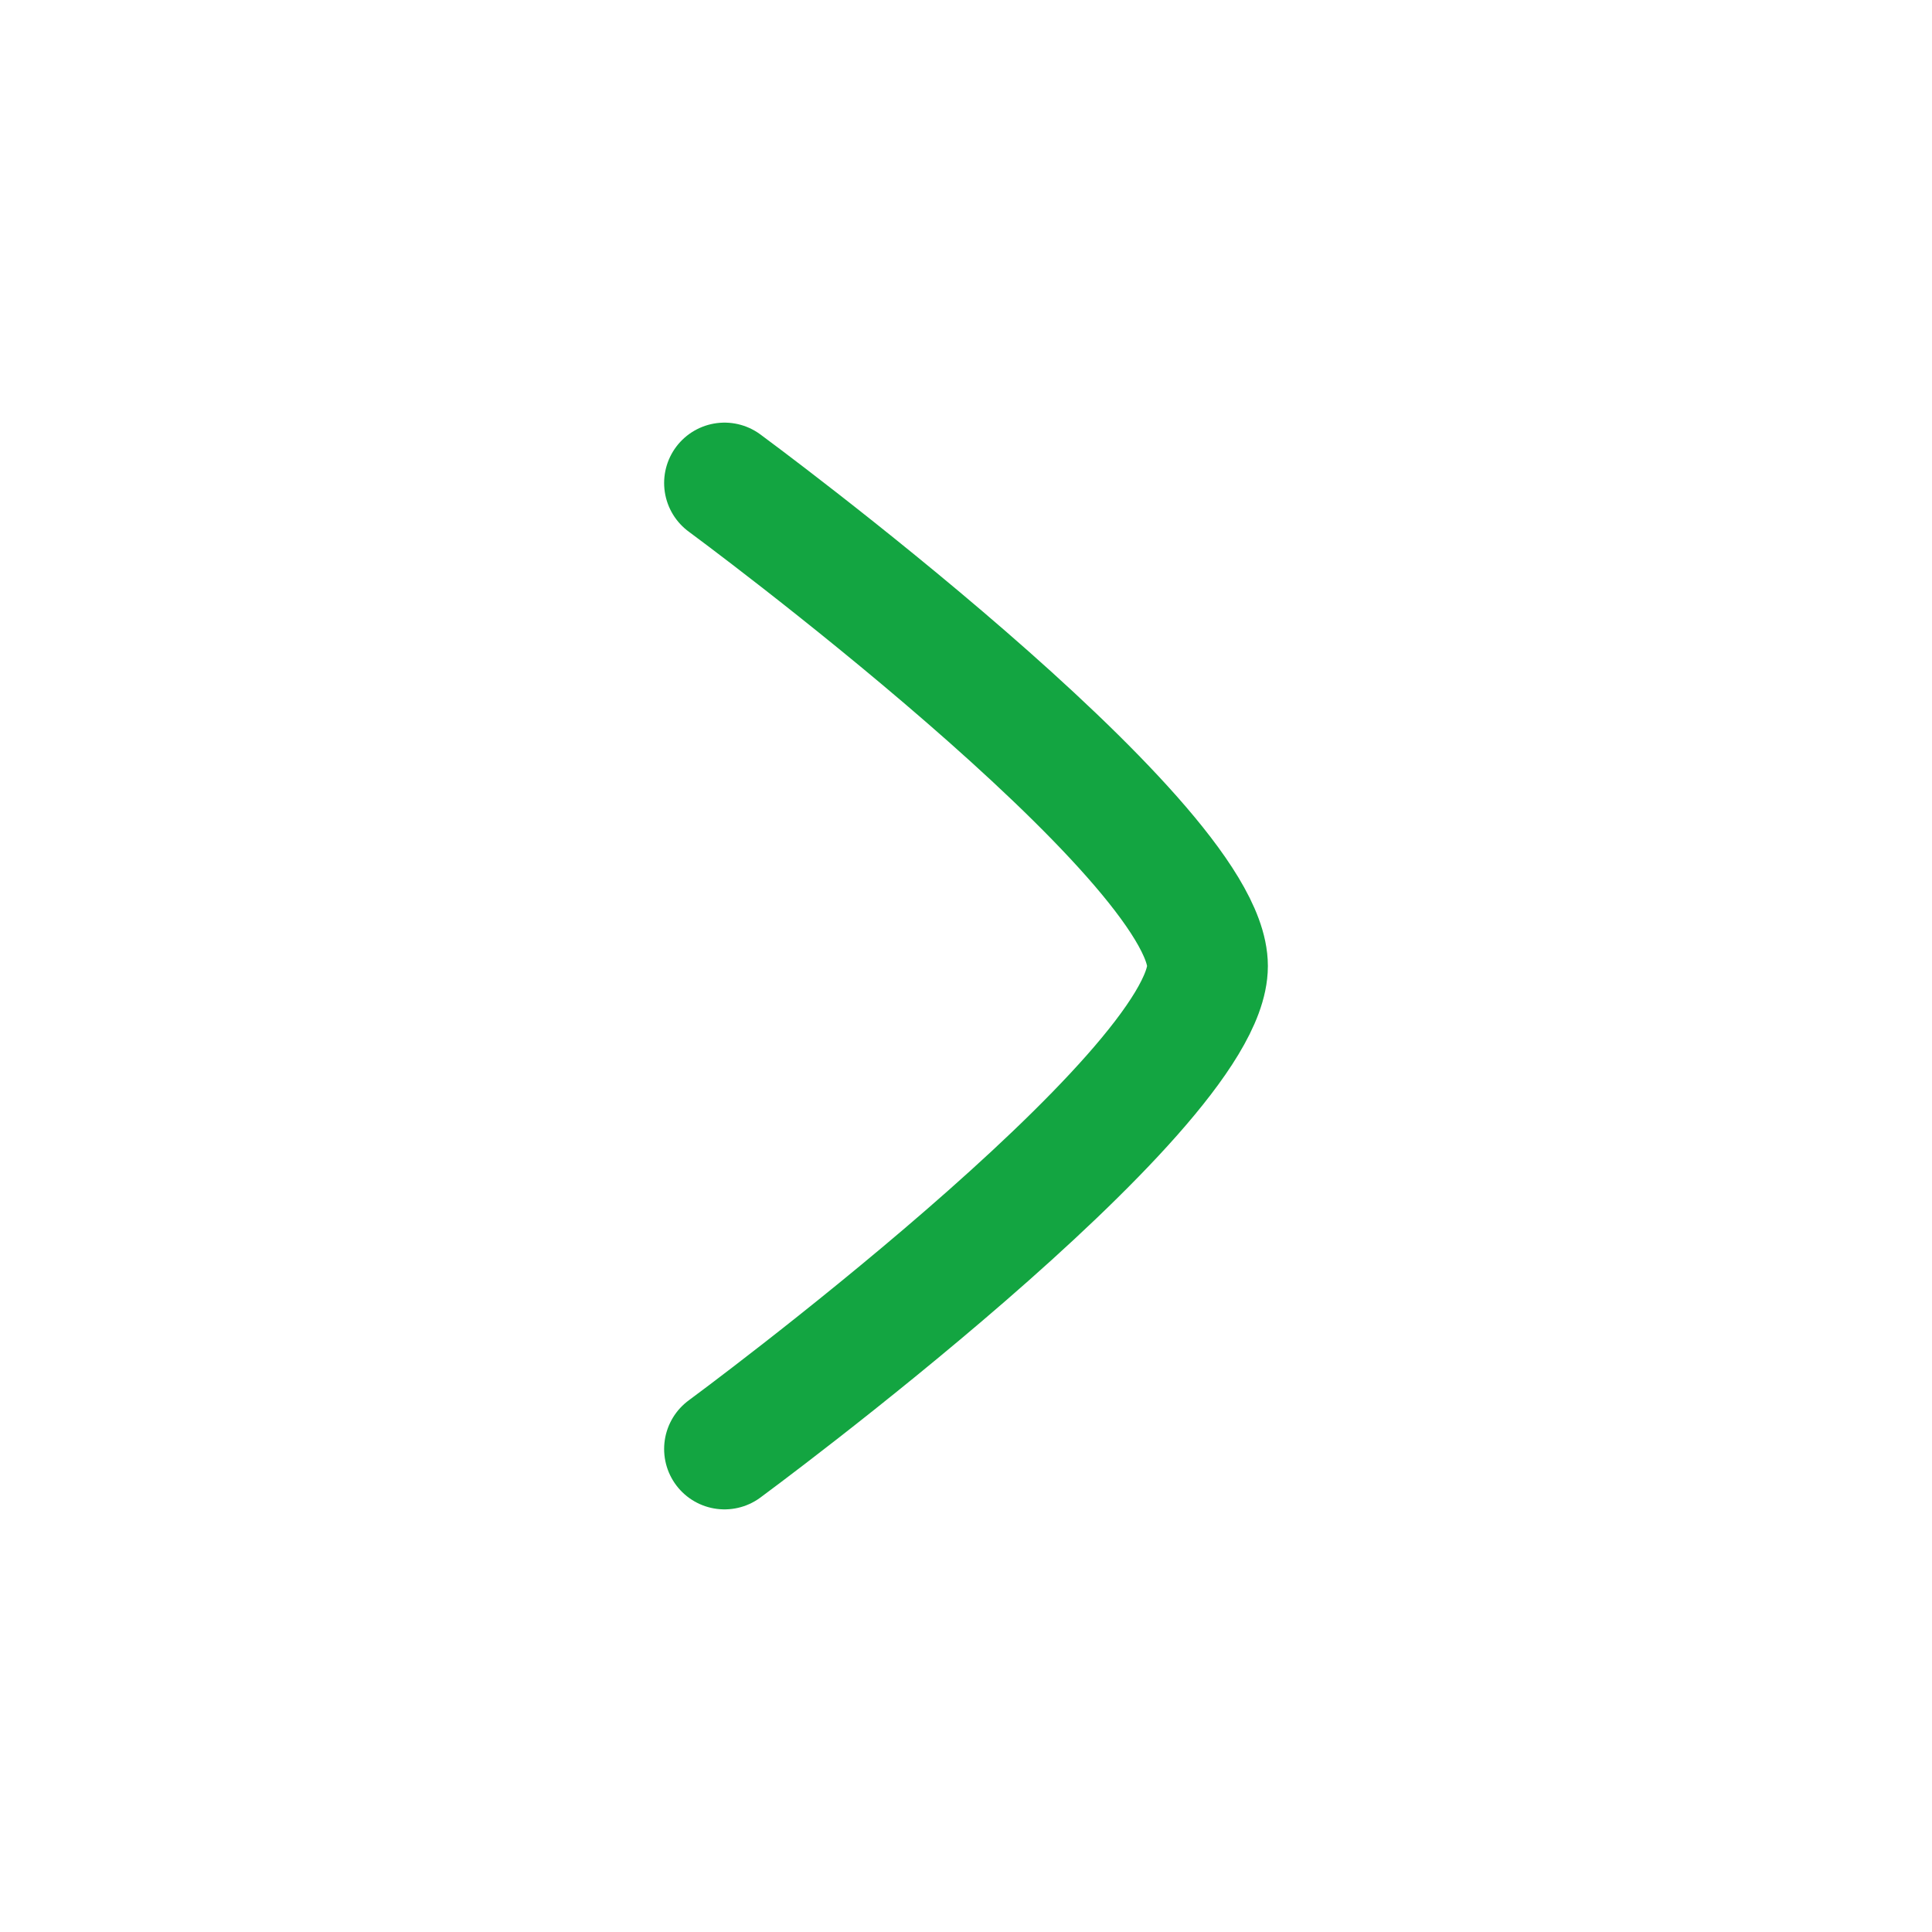
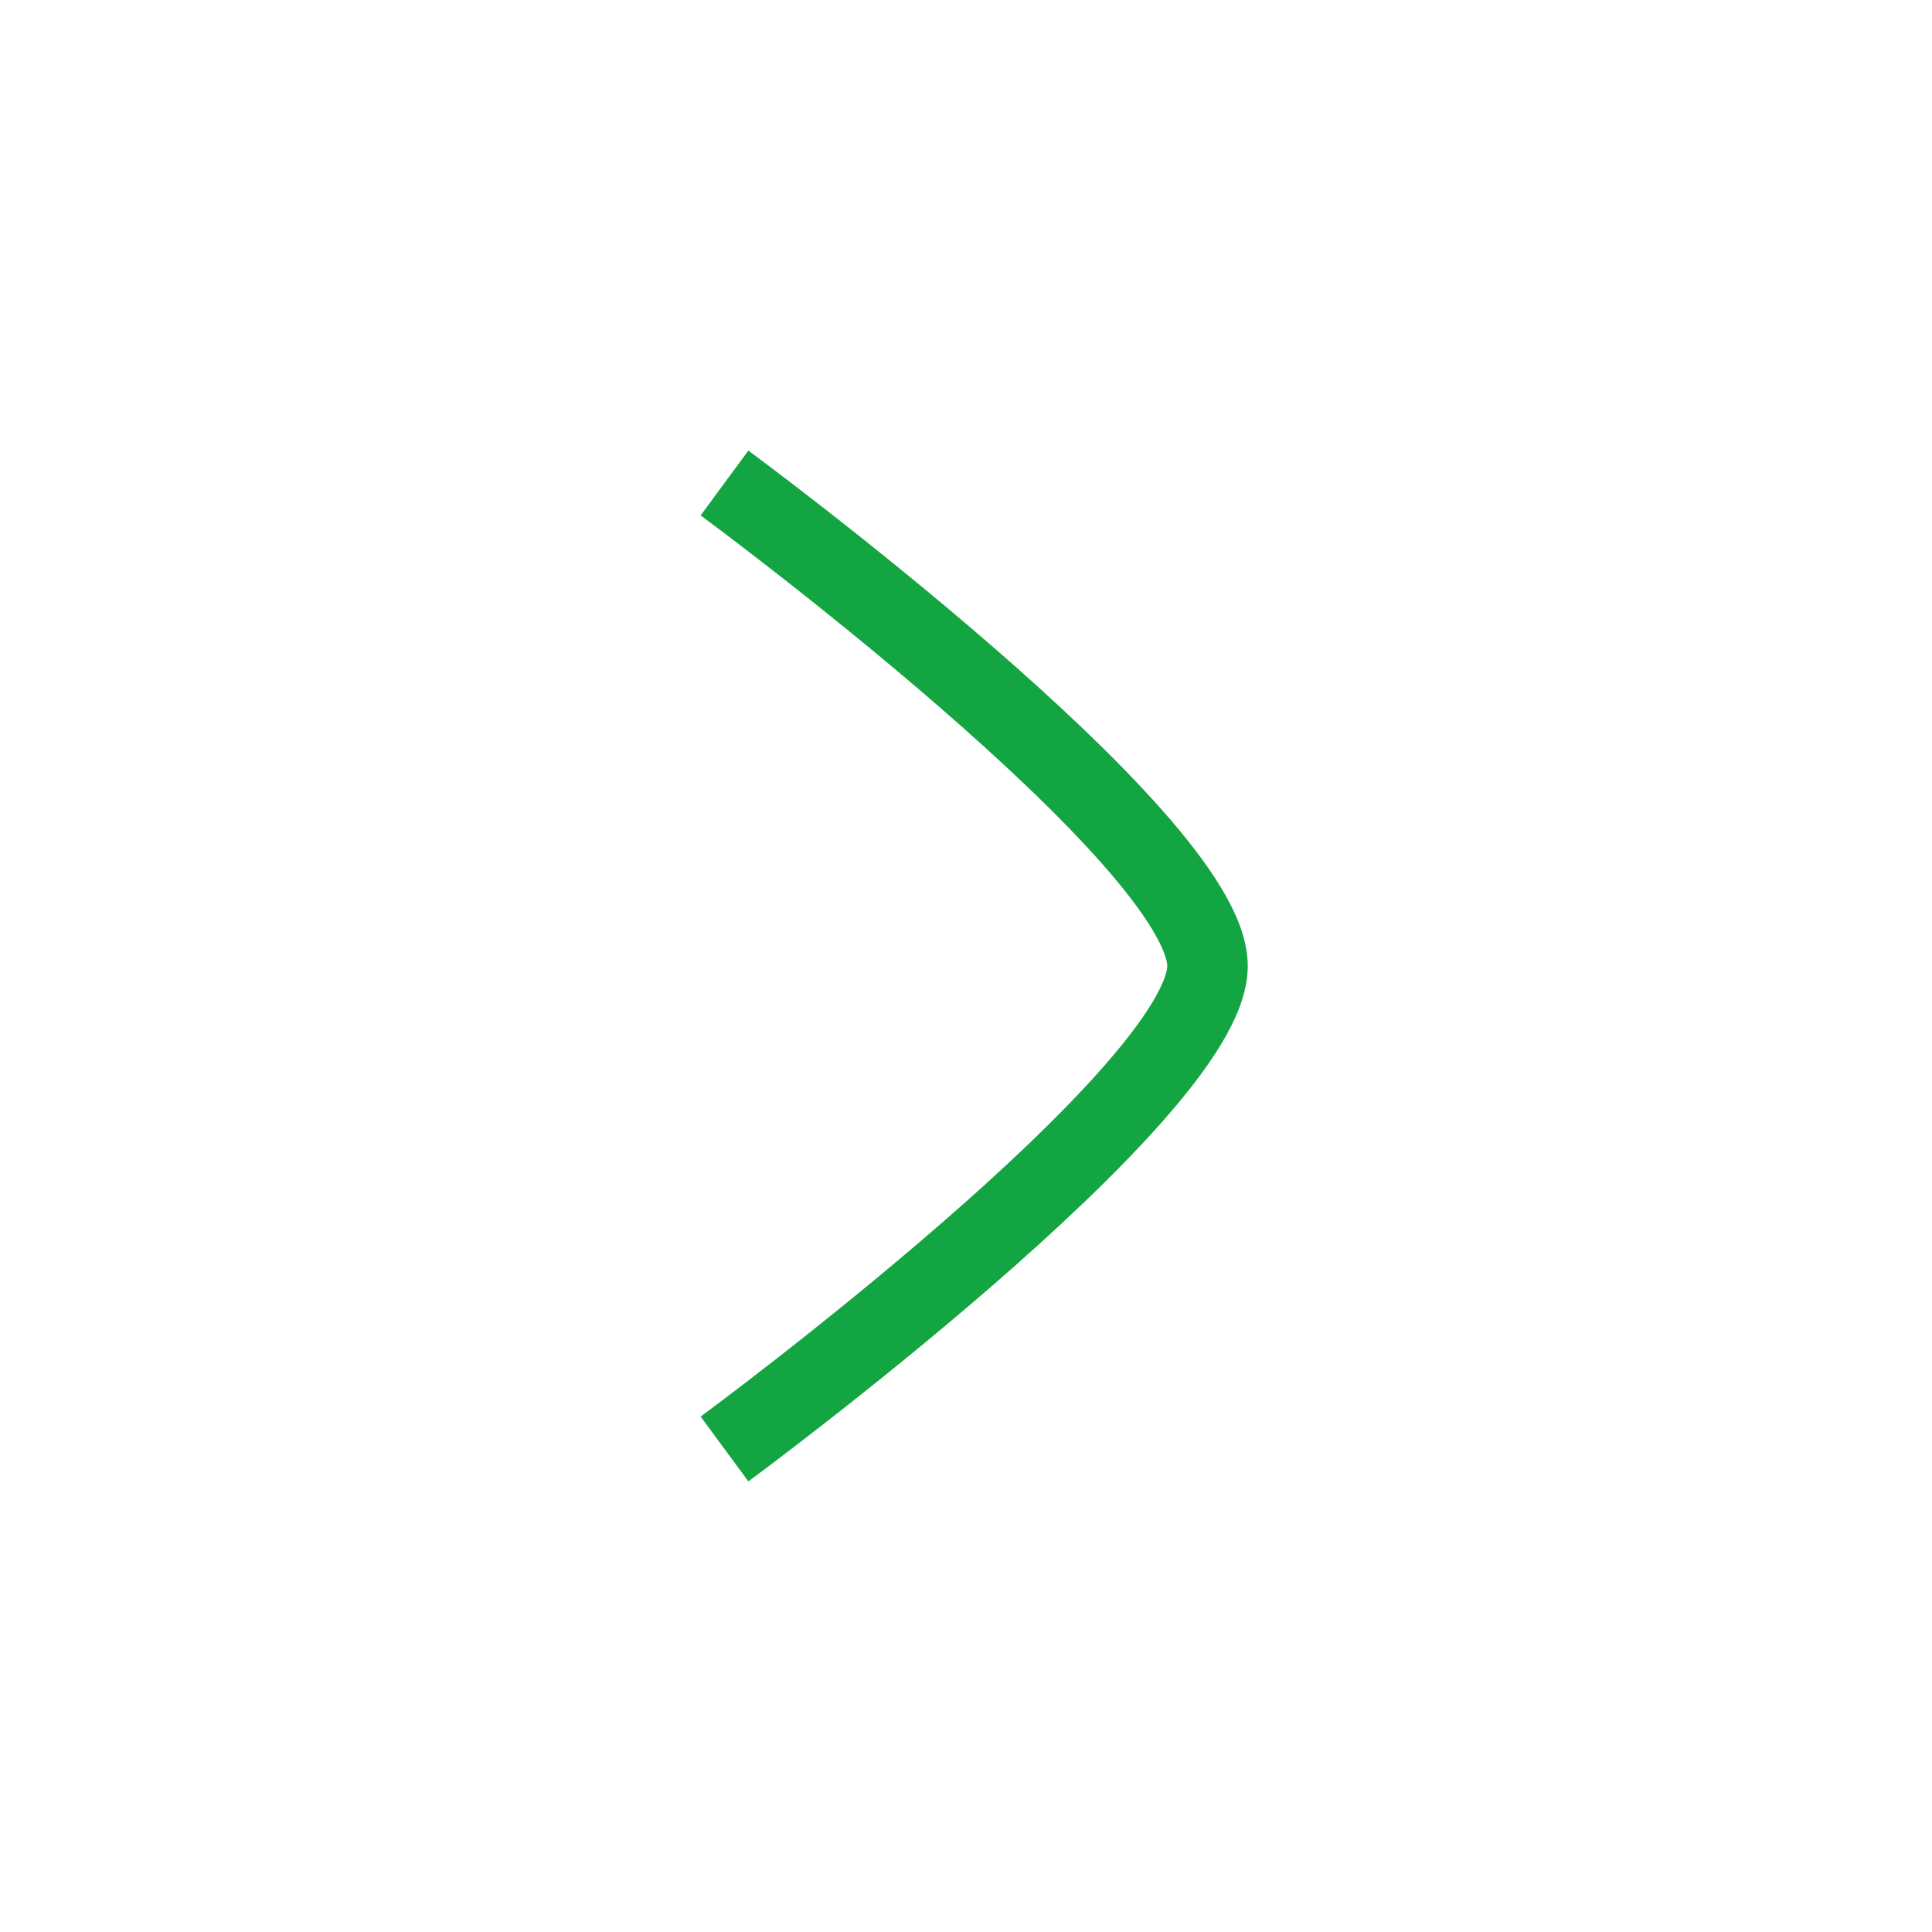
<svg xmlns="http://www.w3.org/2000/svg" width="24" height="24" viewBox="0 0 24 24" fill="none">
-   <path d="M9 6C9 6 15 10.419 15 12C15 13.581 9 18 9 18" stroke="#13A541" stroke-width="1.5" stroke-linecap="round" stroke-linejoin="round" />
+   <path d="M9 6C9 6 15 10.419 15 12C15 13.581 9 18 9 18" stroke="#13A541" strokeWidth="1.5" strokeLinecap="round" strokeLinejoin="round" />
</svg>
